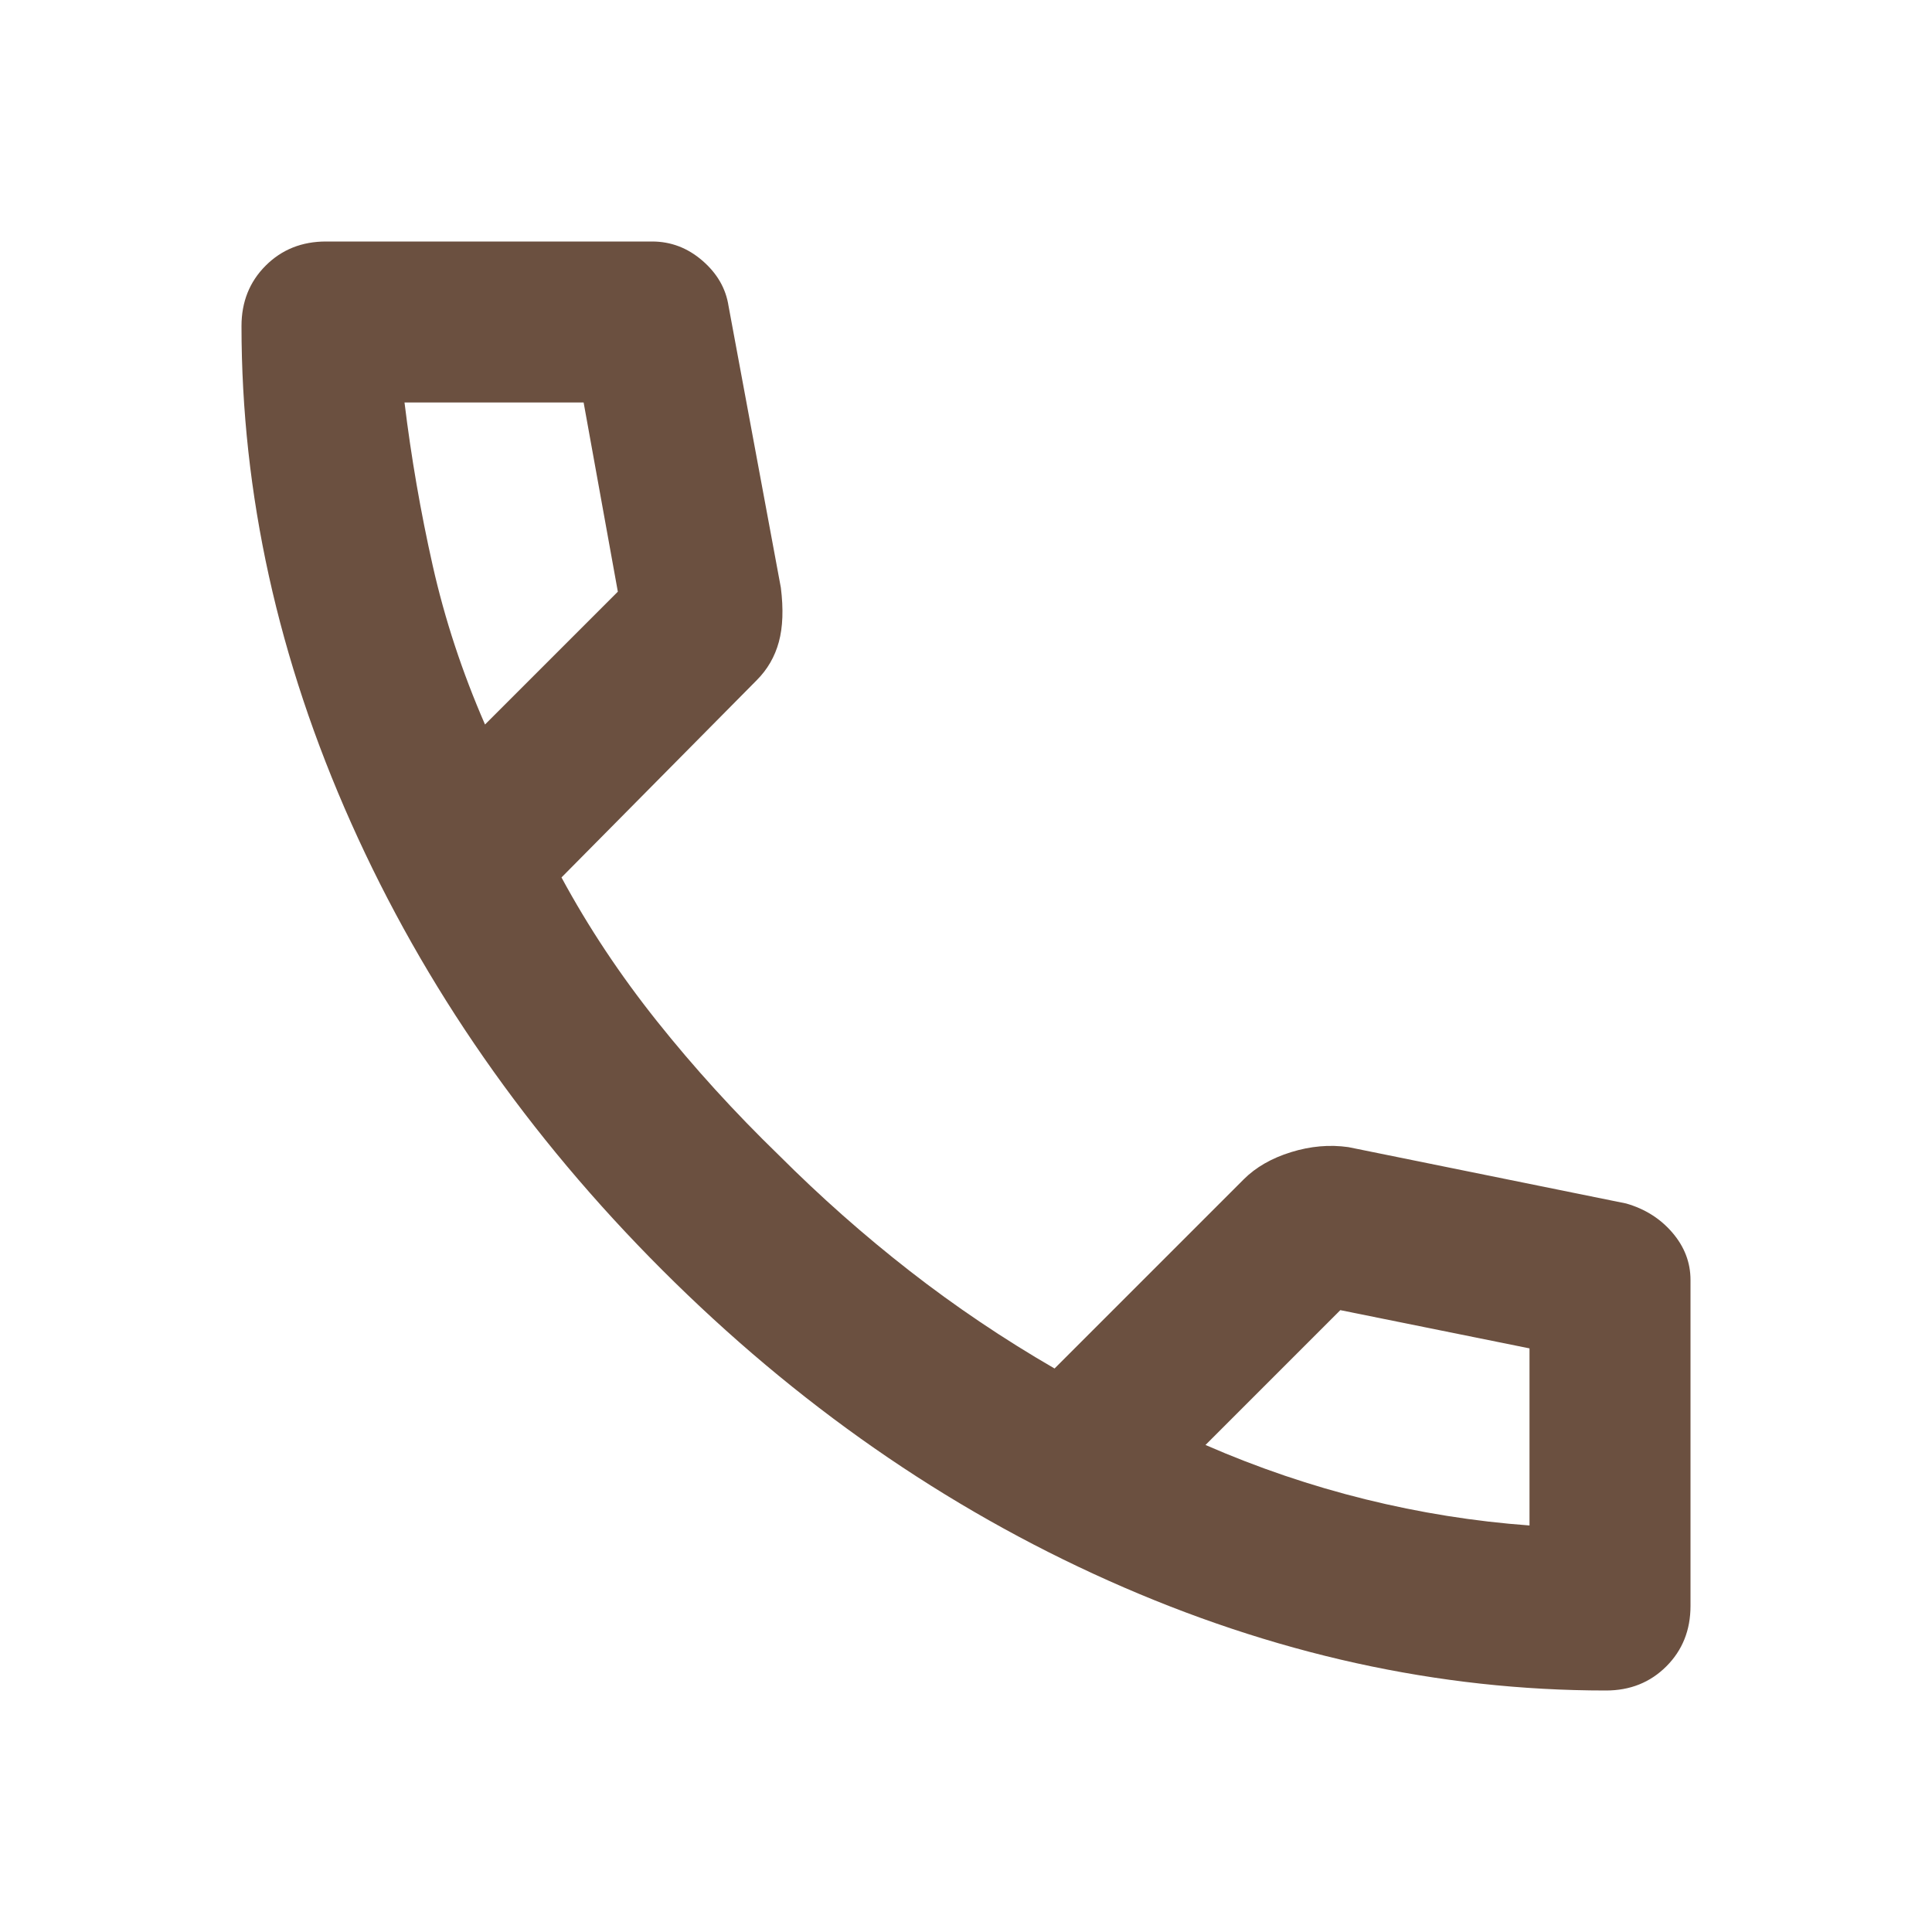
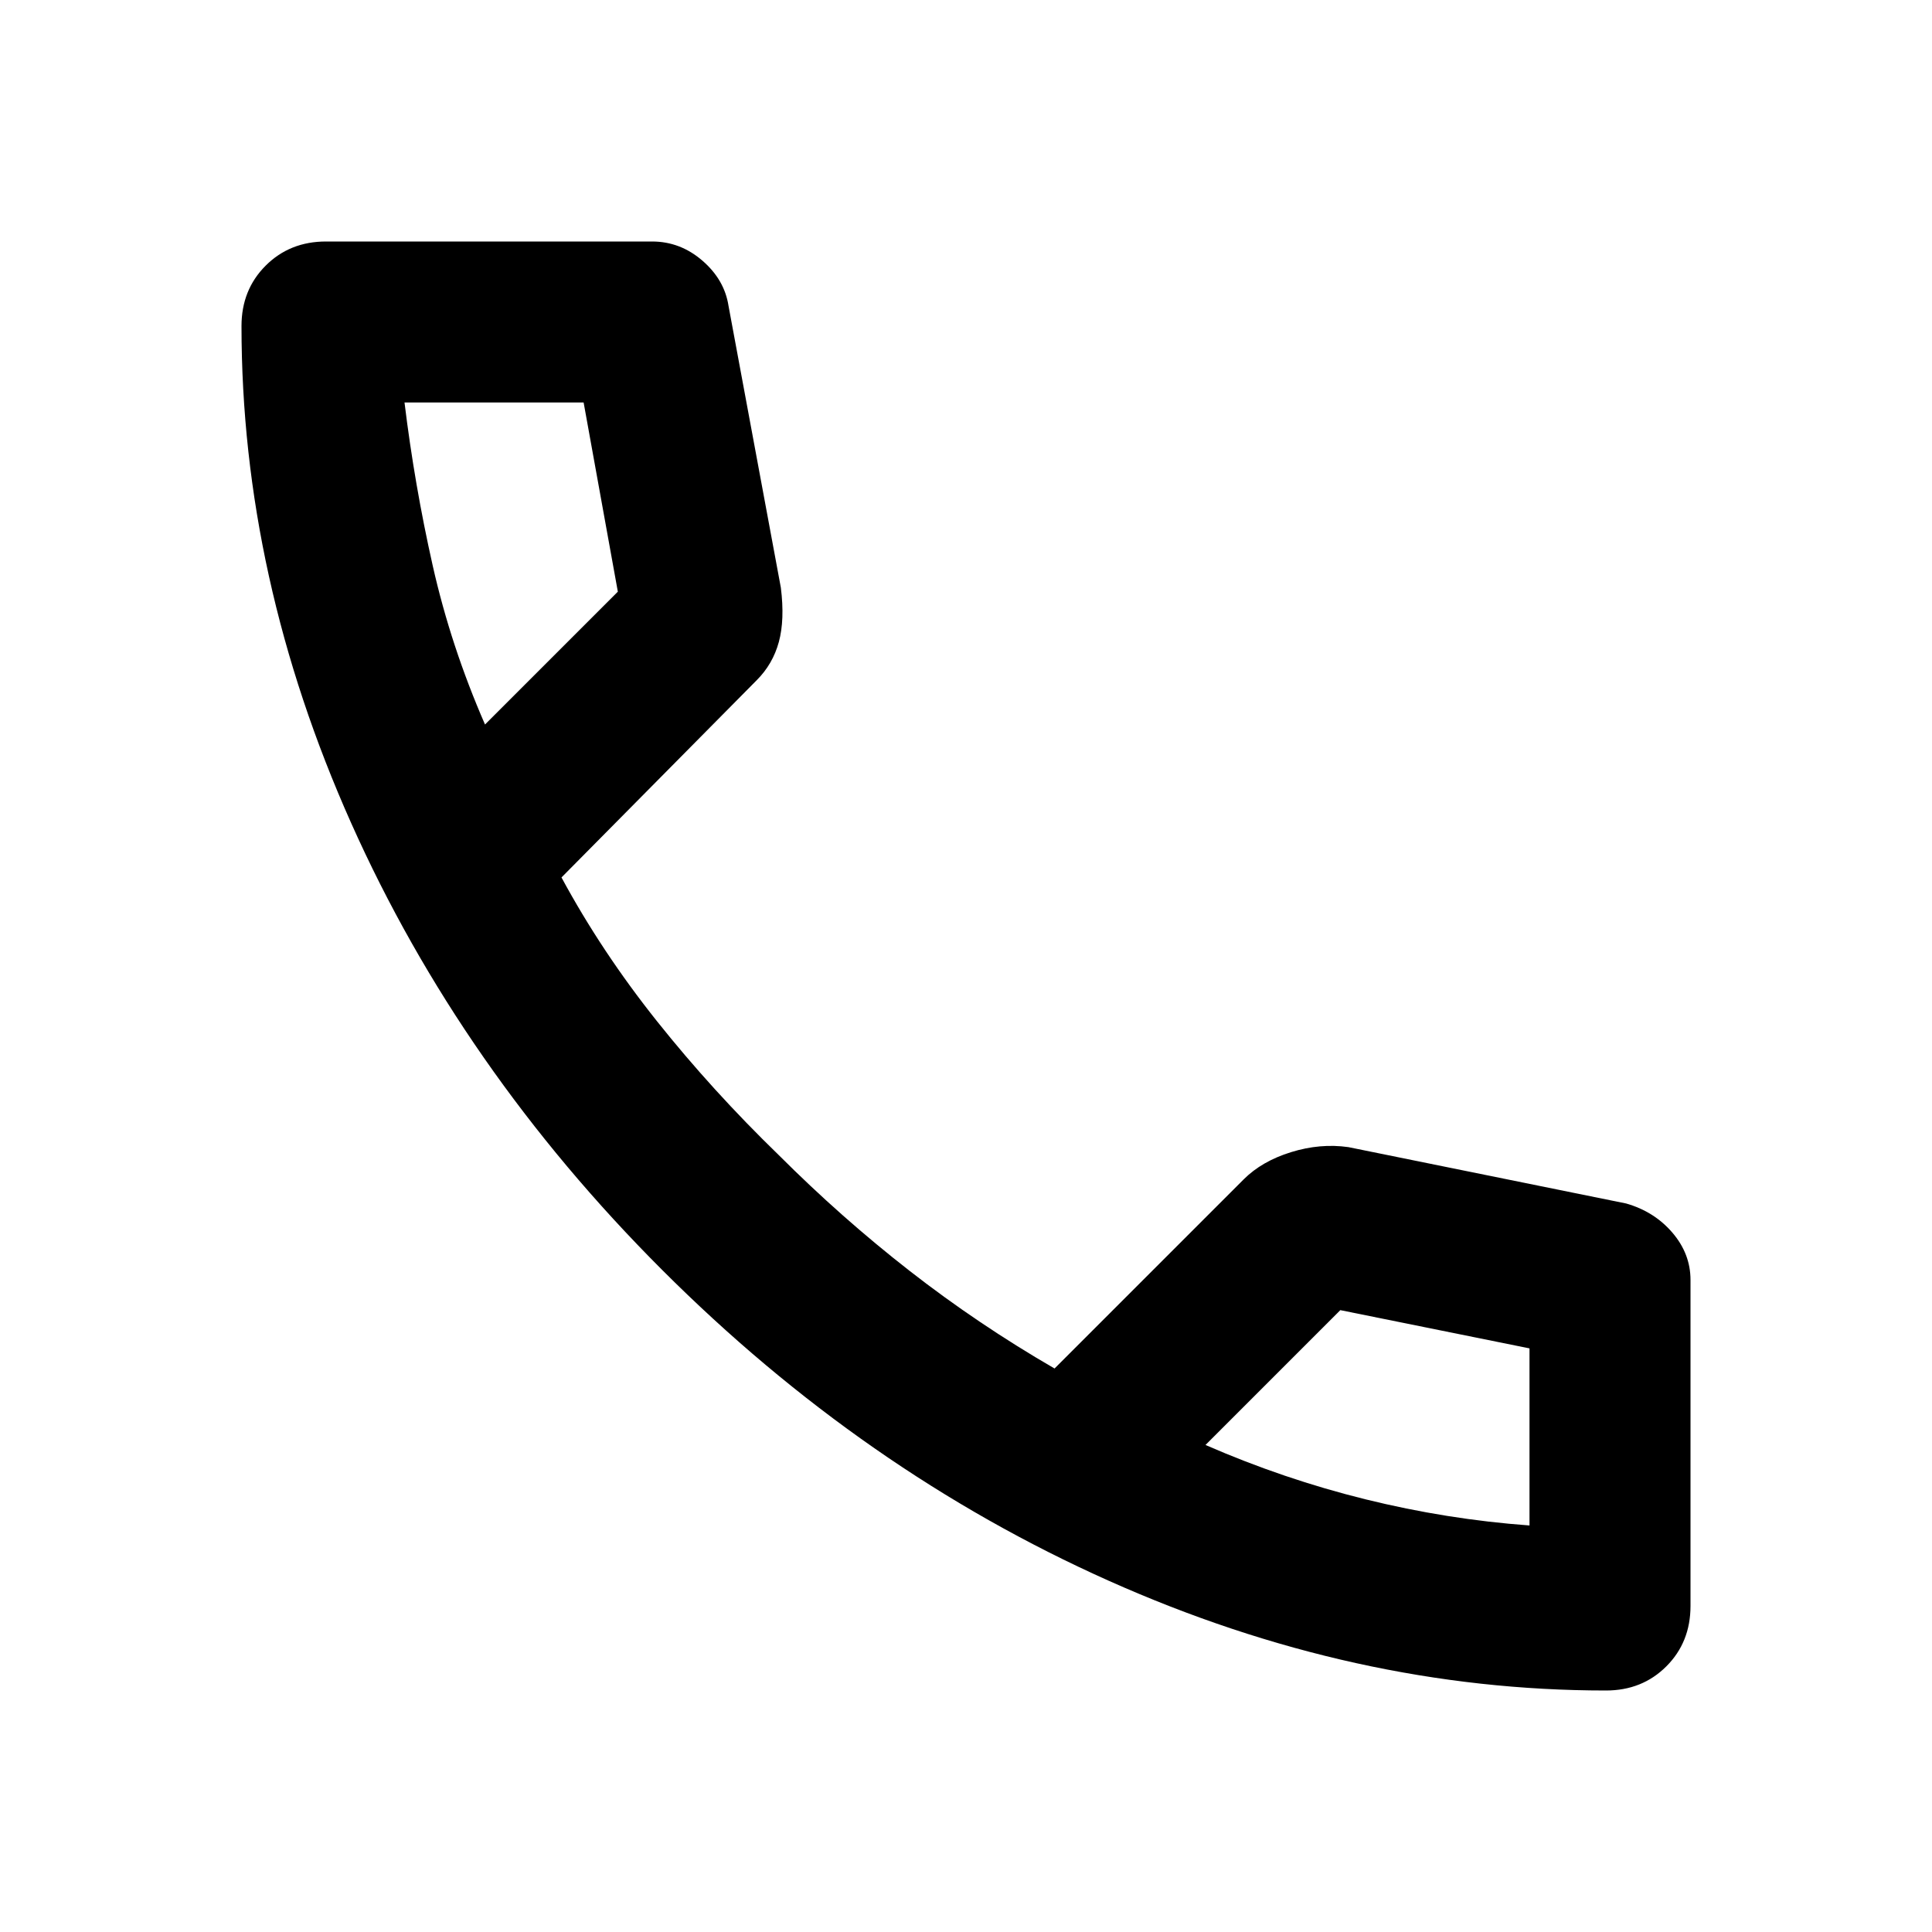
- <svg xmlns="http://www.w3.org/2000/svg" height="24px" viewBox="0 -960 960 960" width="24px" fill="#6B5040">
+ <svg xmlns="http://www.w3.org/2000/svg" height="24px" viewBox="0 -960 960 960" width="24px" fill="currentColor">
  <path d="M798-120q-125 0-247-54.5T329-329Q229-429 174.5-551T120-798q0-18 12-30t30-12h162q14 0 25 9.5t13 22.5l26 140q2 16-1 27t-11 19l-97 98q20 37 47.5 71.5T387-386q31 31 65 57.5t72 48.5l94-94q9-9 23.5-13.5T670-390l138 28q14 4 23 14.5t9 23.5v162q0 18-12 30t-30 12ZM241-600l66-66-17-94h-89q5 41 14 81t26 79Zm358 358q39 17 79.5 27t81.5 13v-88l-94-19-67 67ZM241-600Zm358 358Z" />
</svg>
